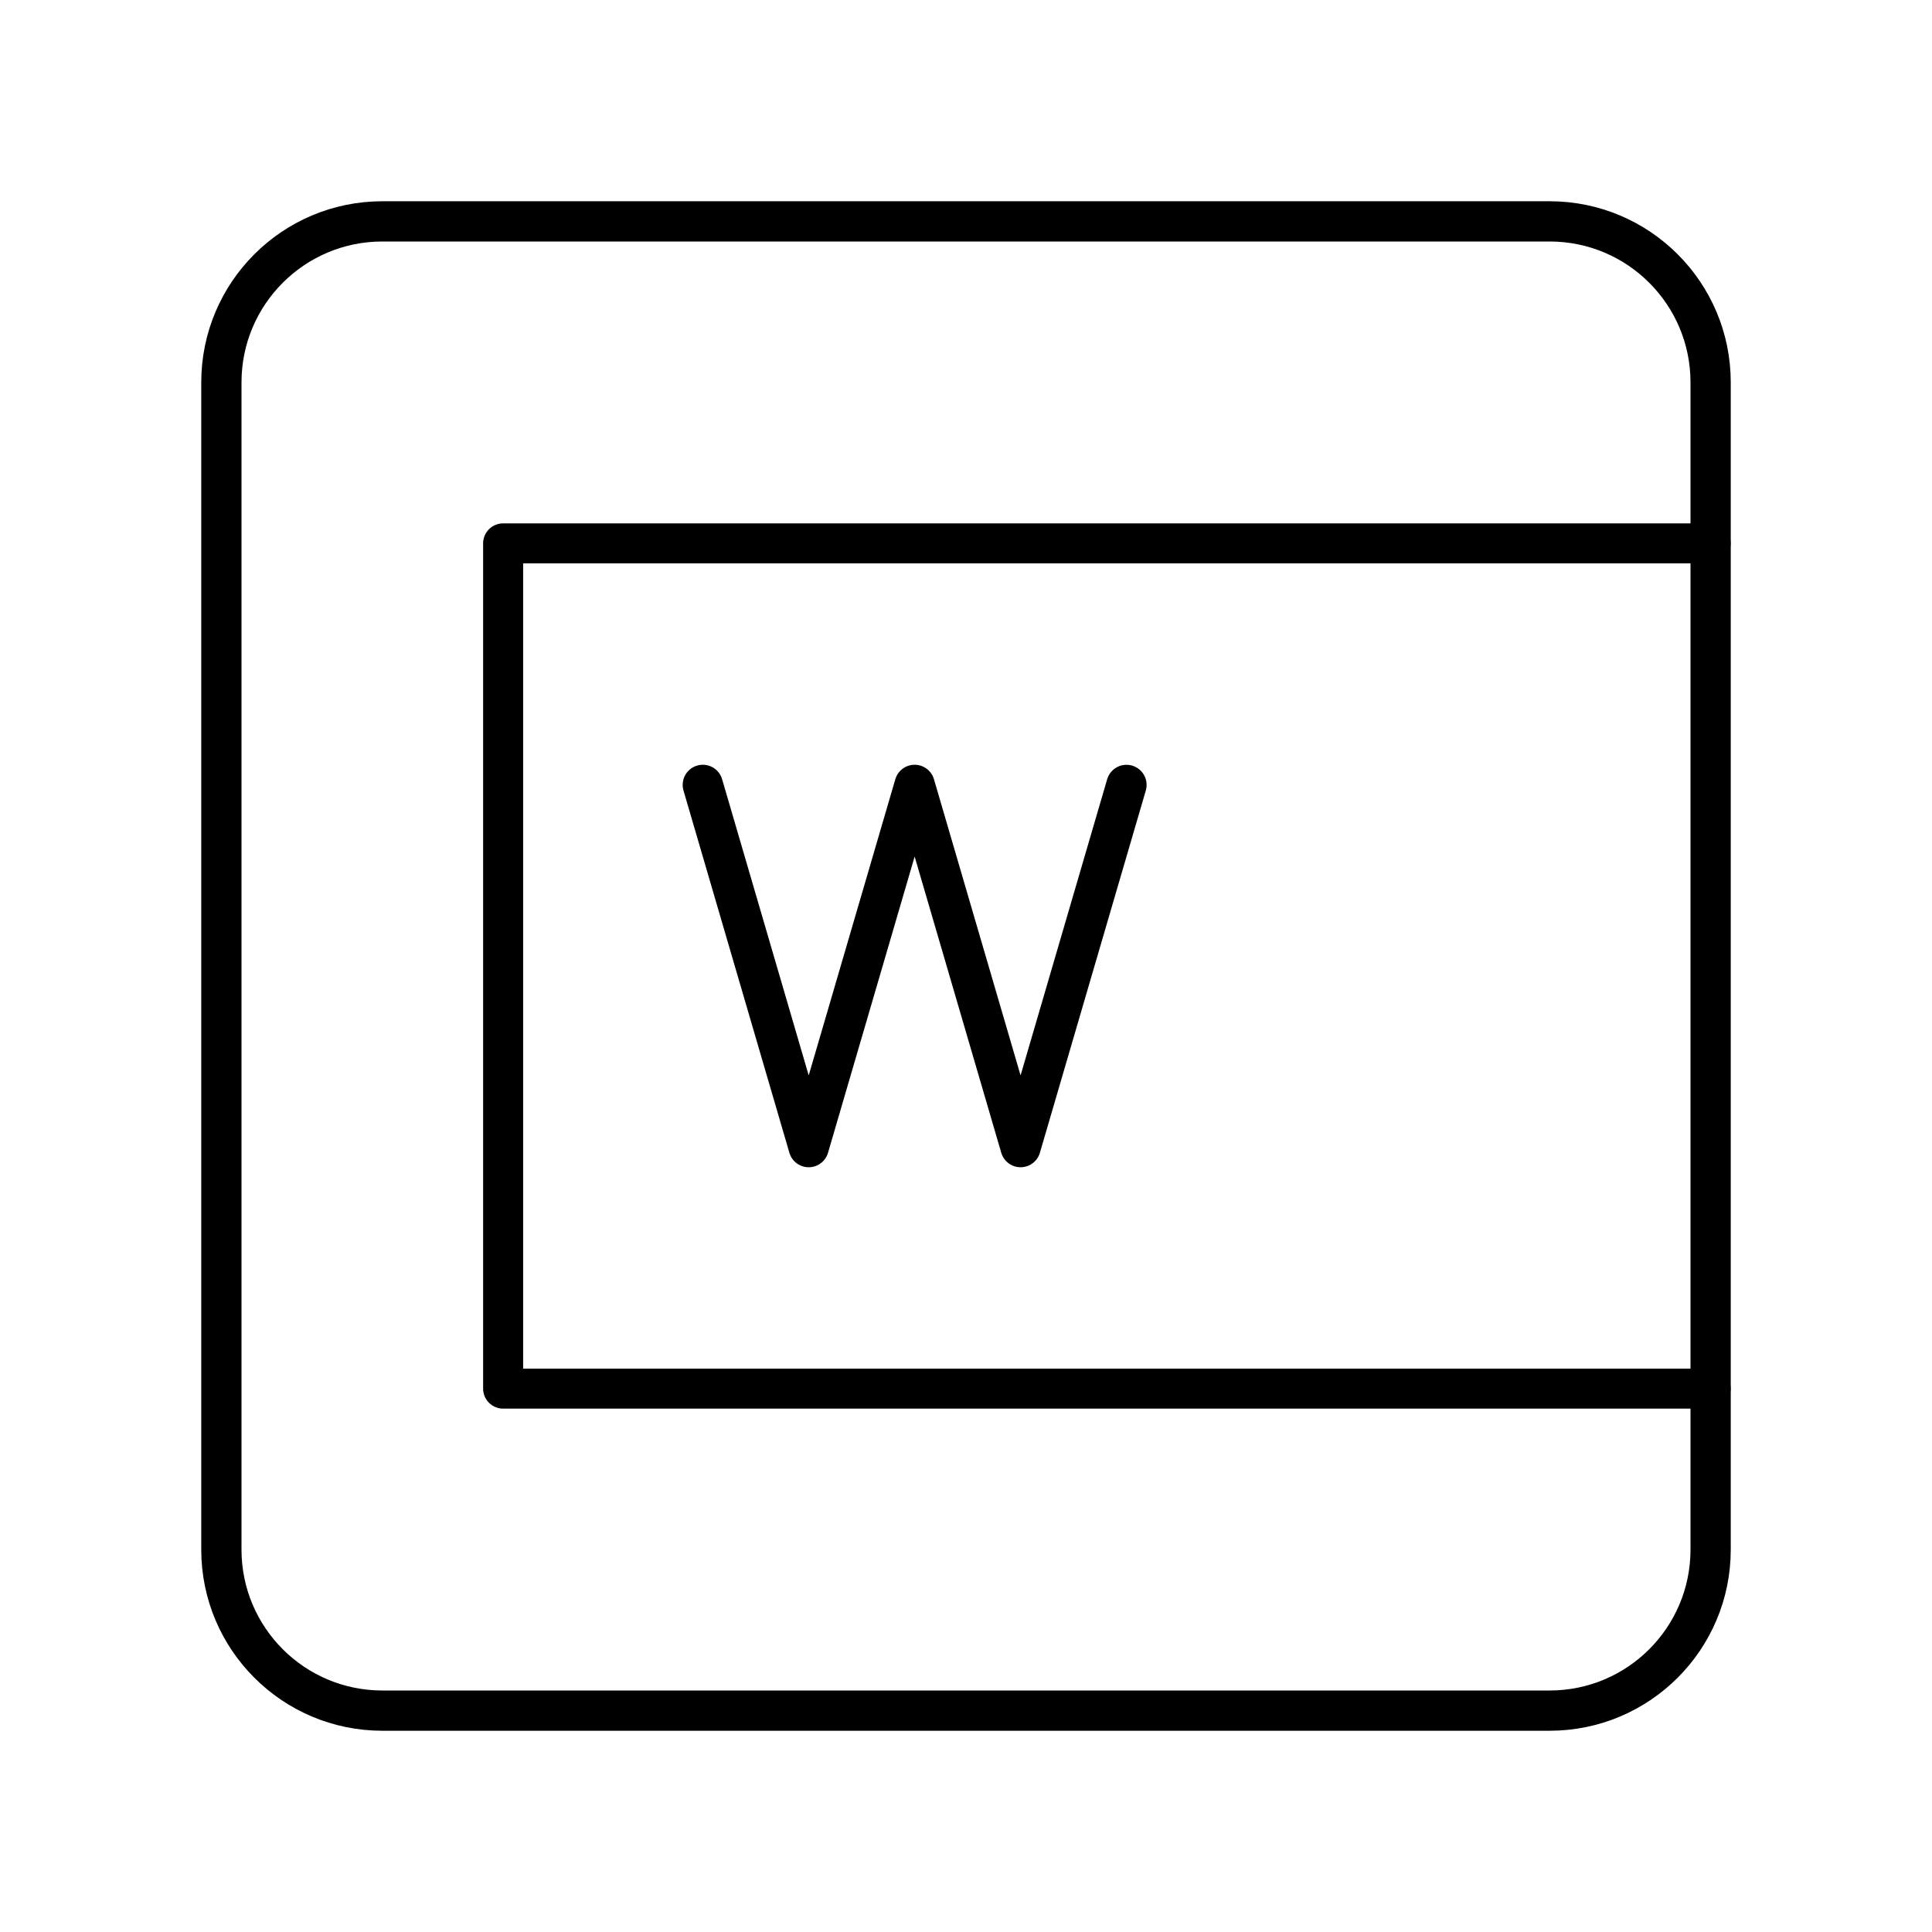
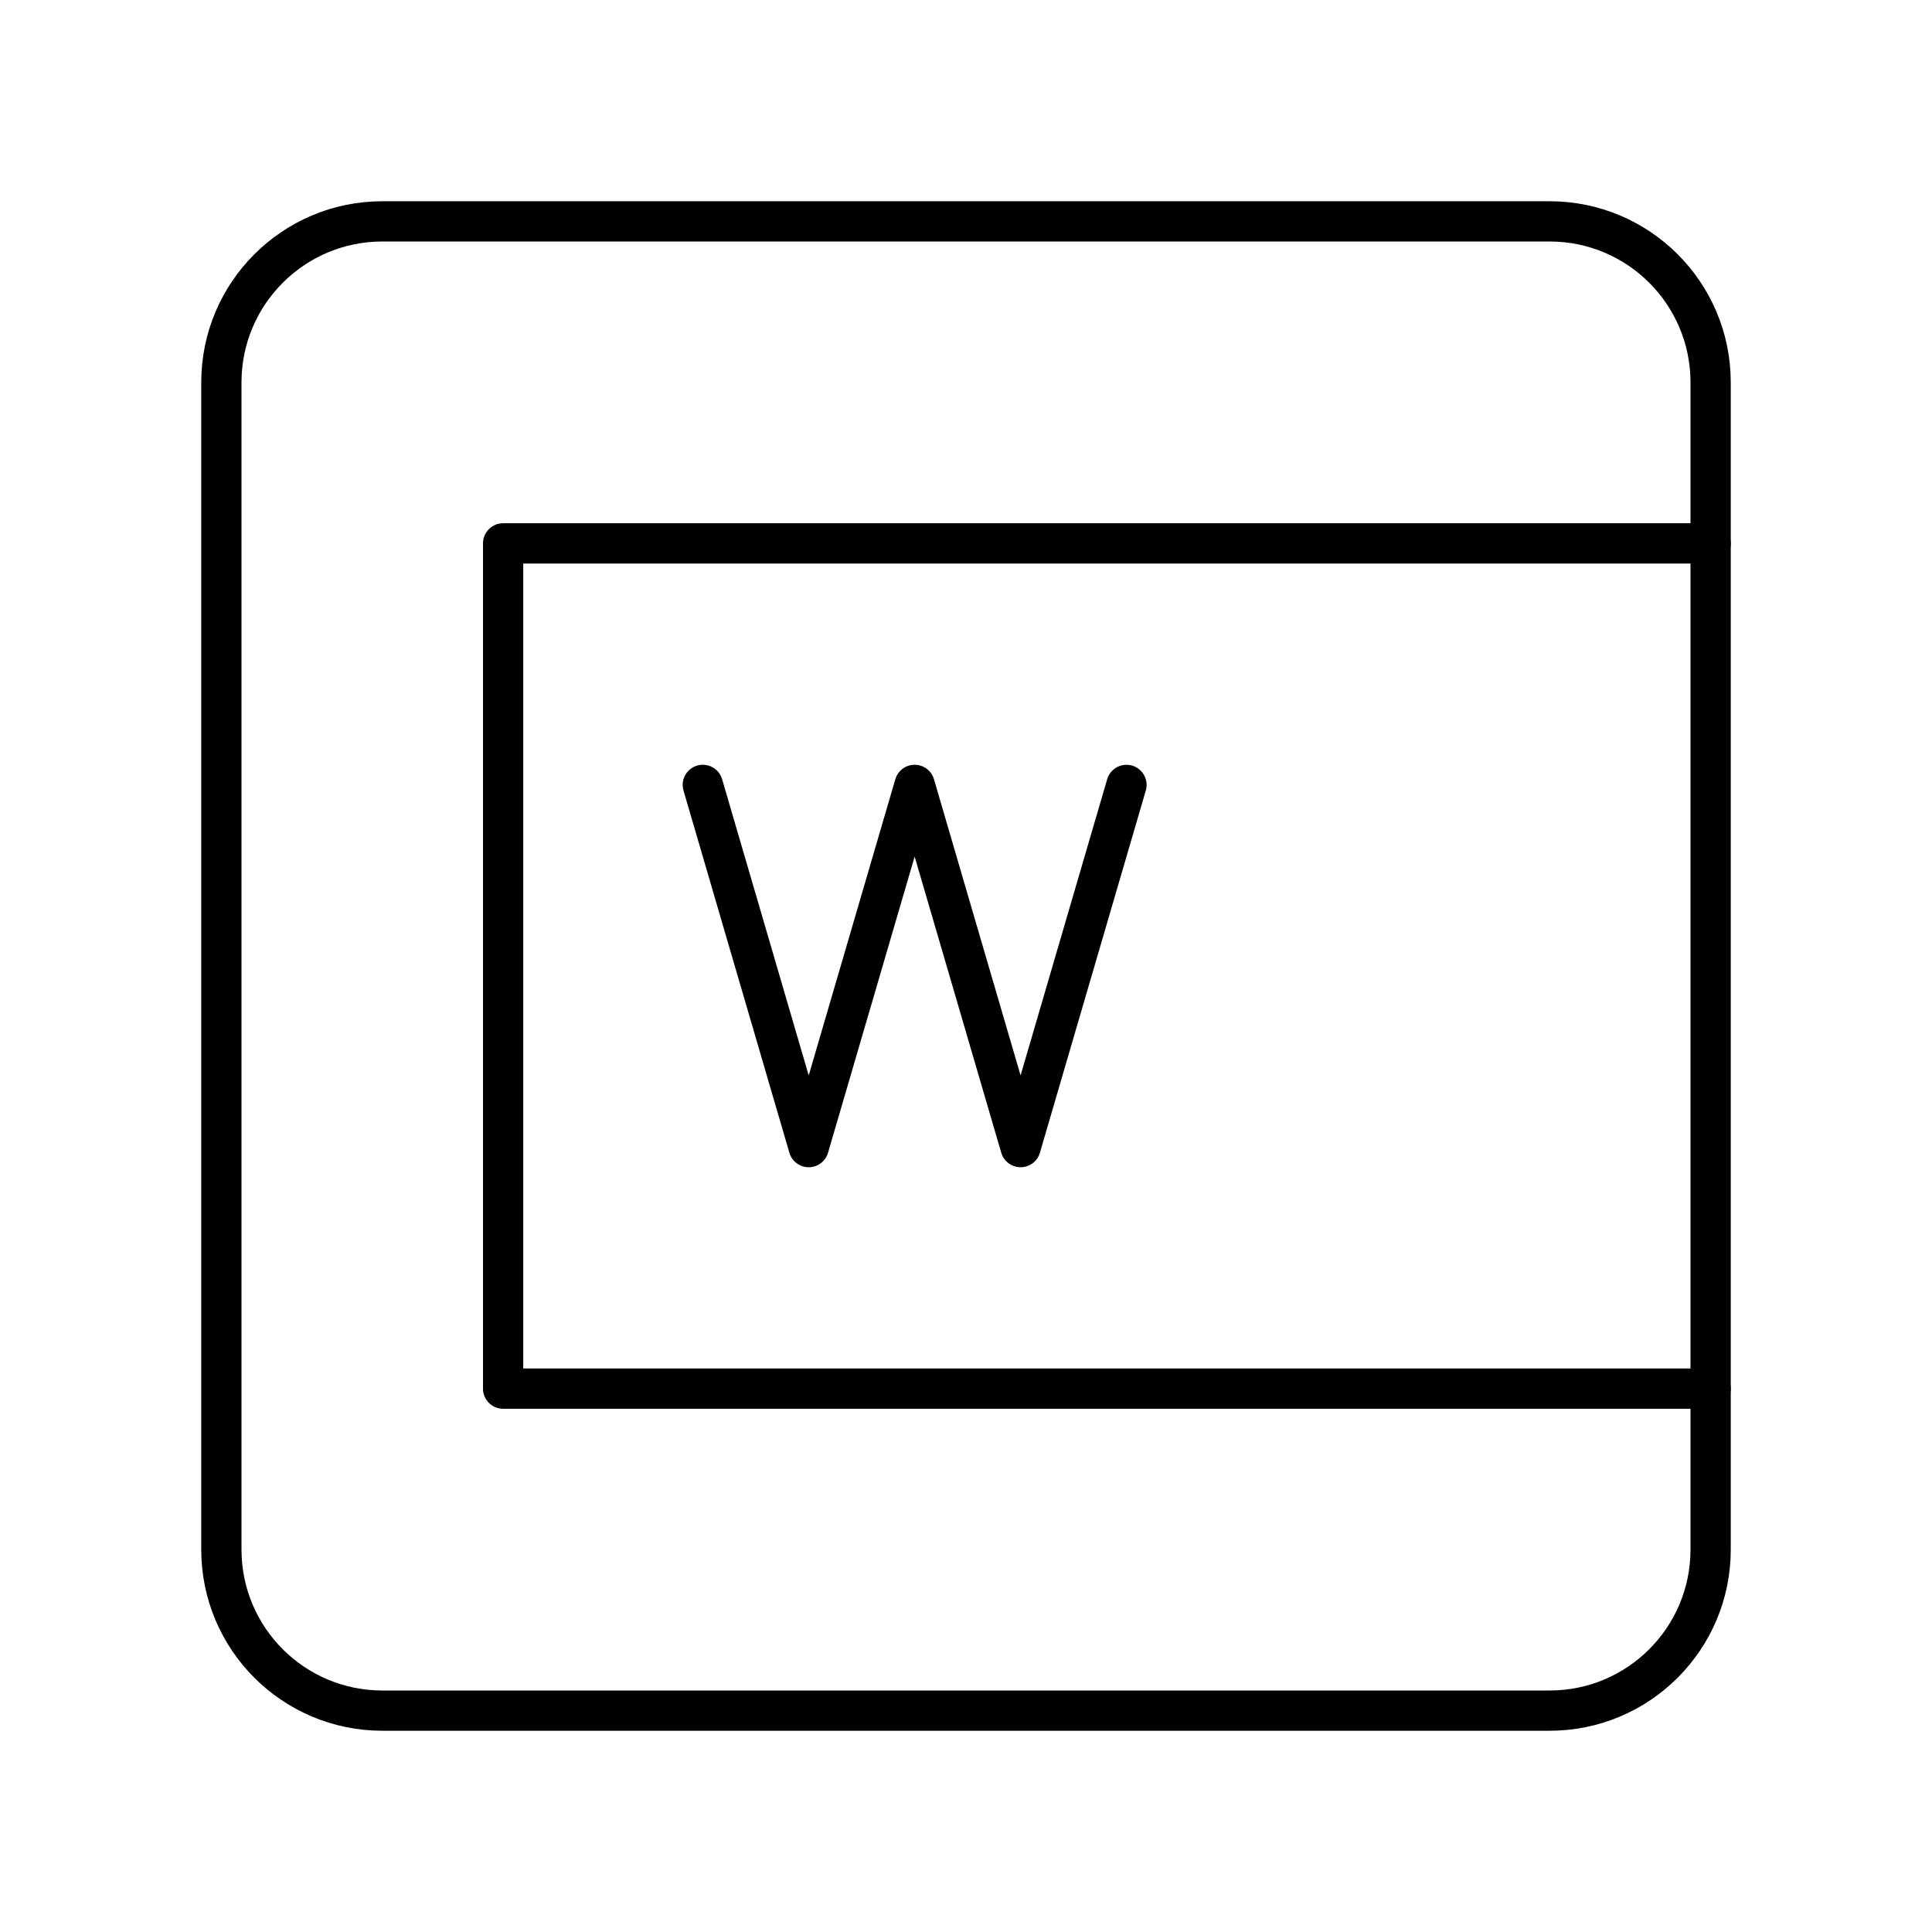
<svg xmlns="http://www.w3.org/2000/svg" id="b" viewBox="0 0 48 48">
  <defs>
-     <style>.e{stroke-width:1px;}.e,.f,.g{fill:none;stroke:#000;stroke-linecap:round;stroke-linejoin:round;}.g{stroke-width:.994px;}</style>
+     <style>.e{fill:none;stroke:#000;stroke-linecap:round;stroke-linejoin:round;}</style>
  </defs>
-   <path id="c" class="g" d="M42.5,34.5H12.5V13.5h30" />
-   <path id="d" class="e" d="M27.987,19.501l-2.631,8.999-2.632-9-2.632,9-2.631-9" />
-   <path class="f" d="M38.5,5.5H9.5c-2.209,0-4,1.791-4,4v29c0,2.209,1.791,4,4,4h29c2.209,0,4-1.791,4-4V9.5c0-2.209-1.791-4-4-4Z" />
+   <path class="e" d="M42.5,34.5H12.5V13.5h30" />
+   <path class="e" d="M27.987,19.501l-2.631,8.999-2.632-9-2.632,9-2.631-9" />
+   <path class="e" d="M38.5,5.5H9.5c-2.209,0-4,1.791-4,4v29c0,2.209,1.791,4,4,4h29c2.209,0,4-1.791,4-4V9.5c0-2.209-1.791-4-4-4Z" />
</svg>
